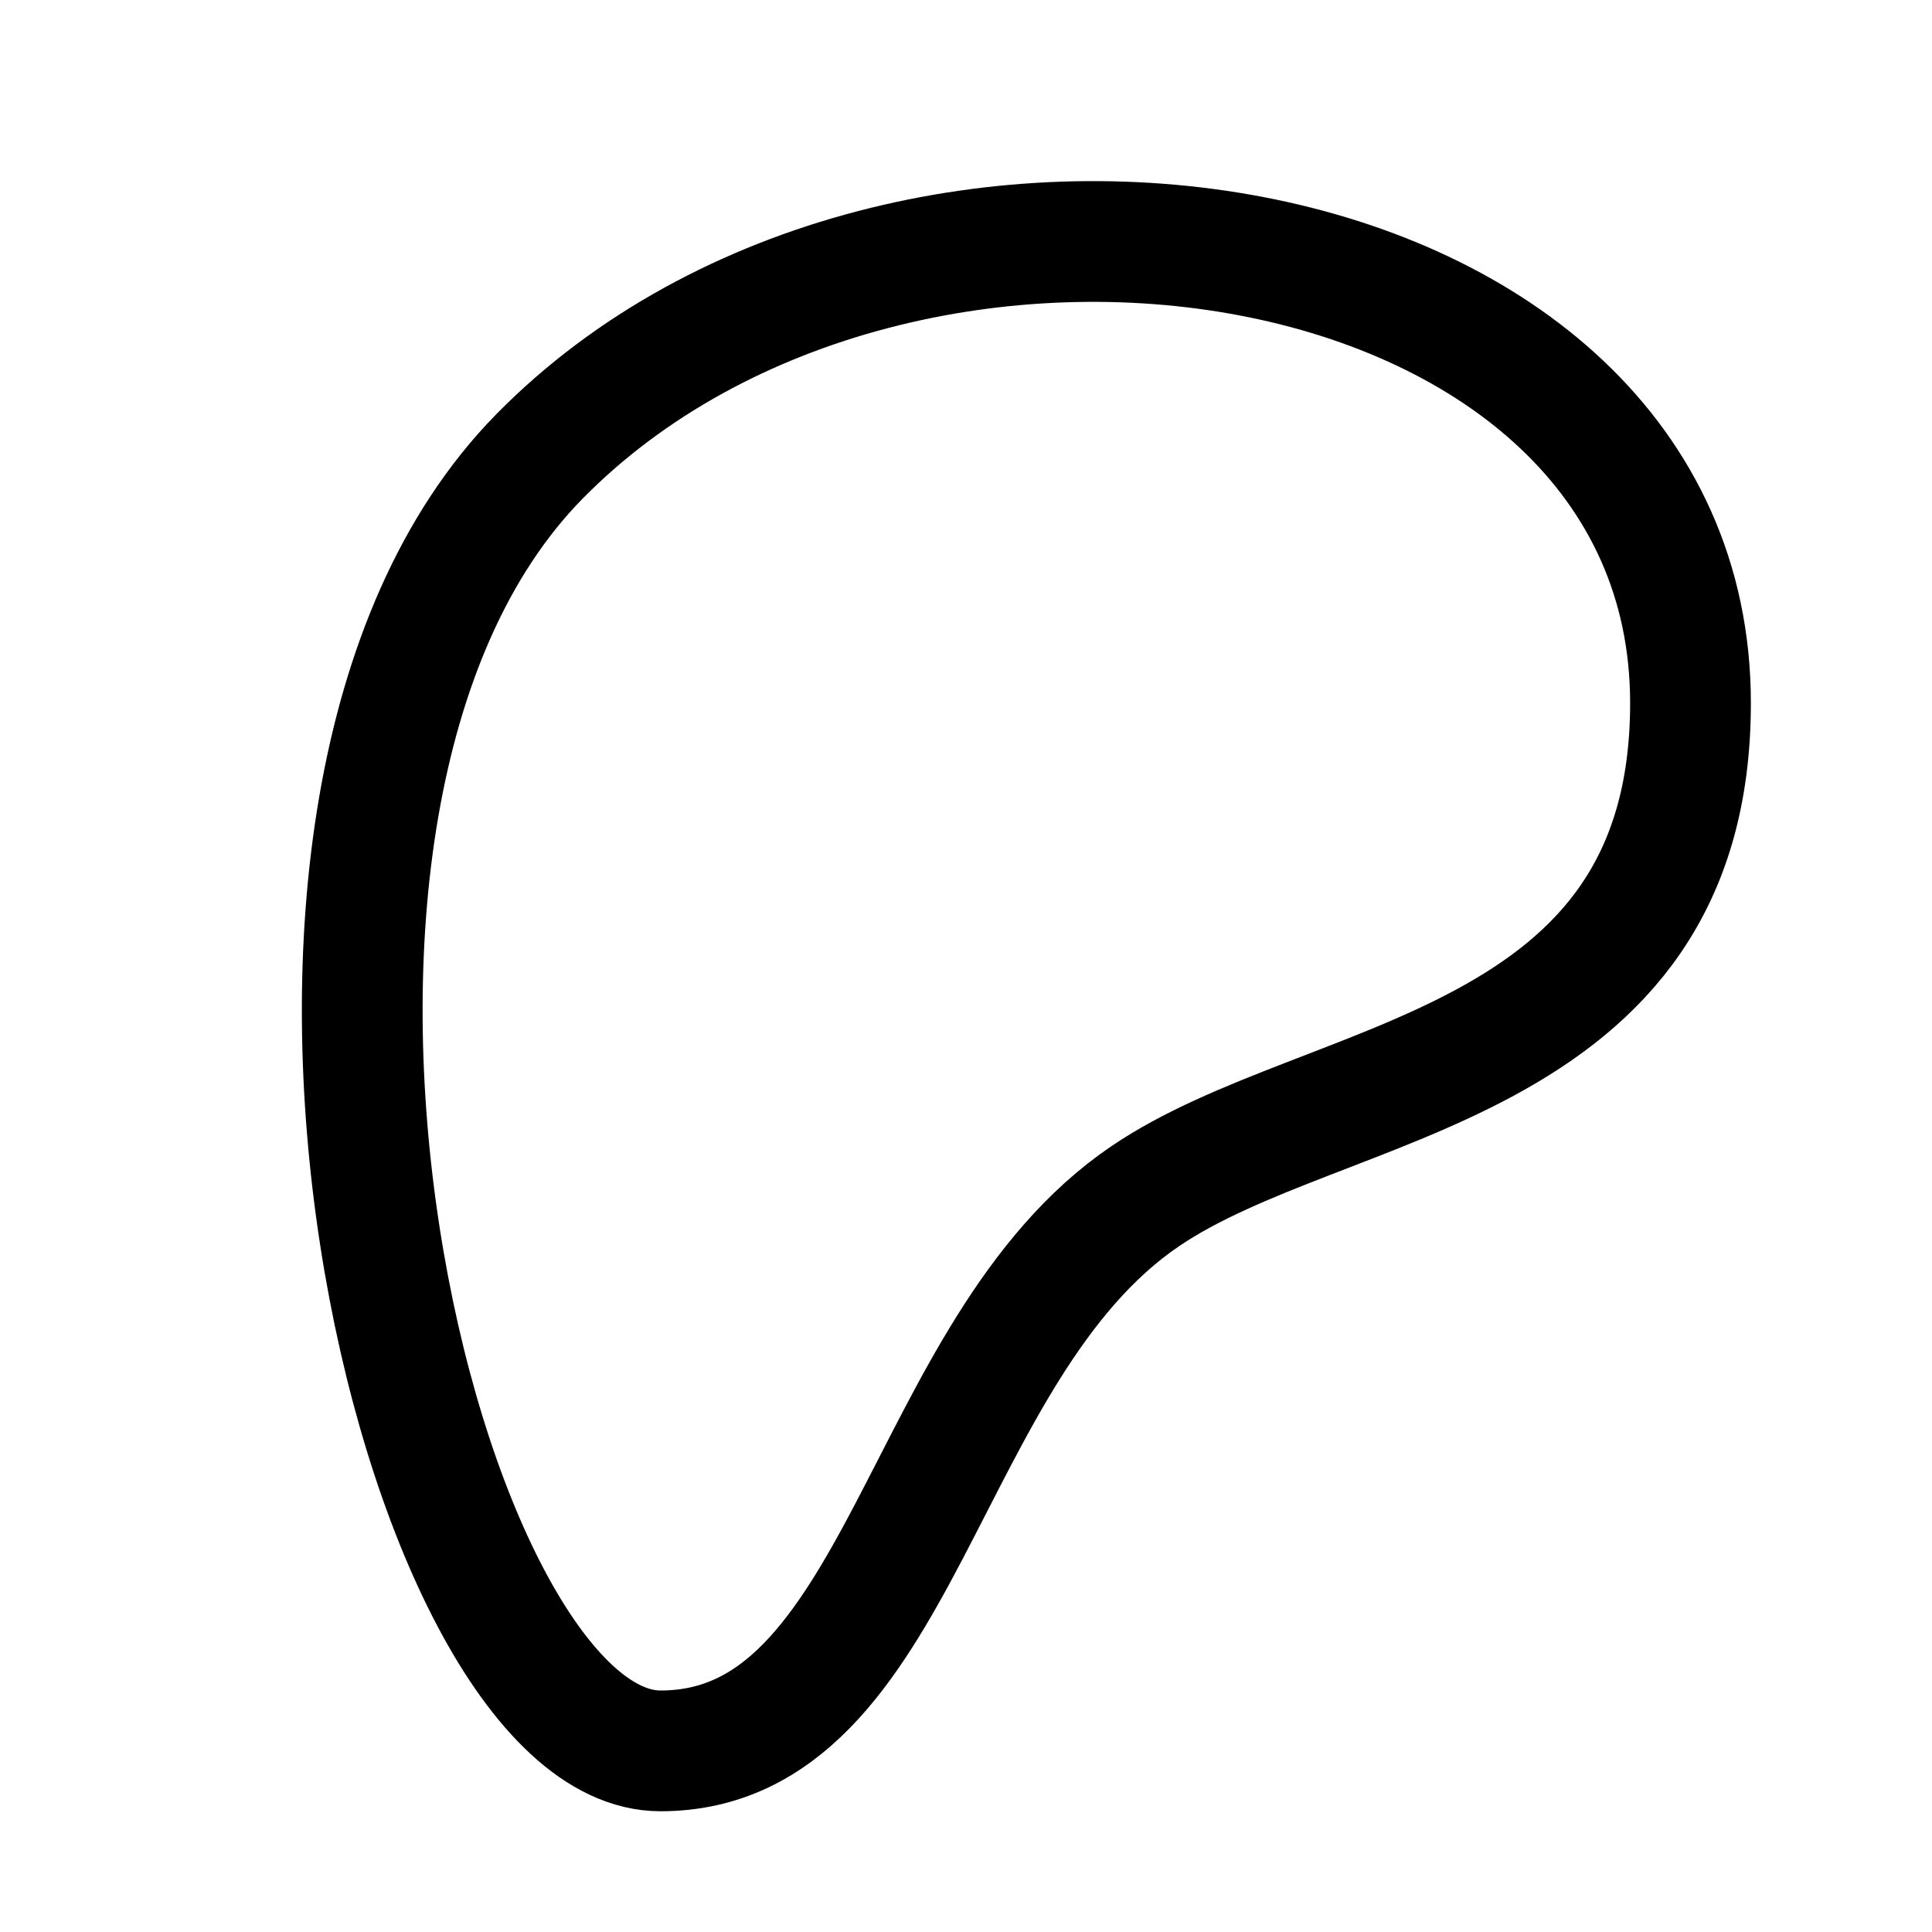
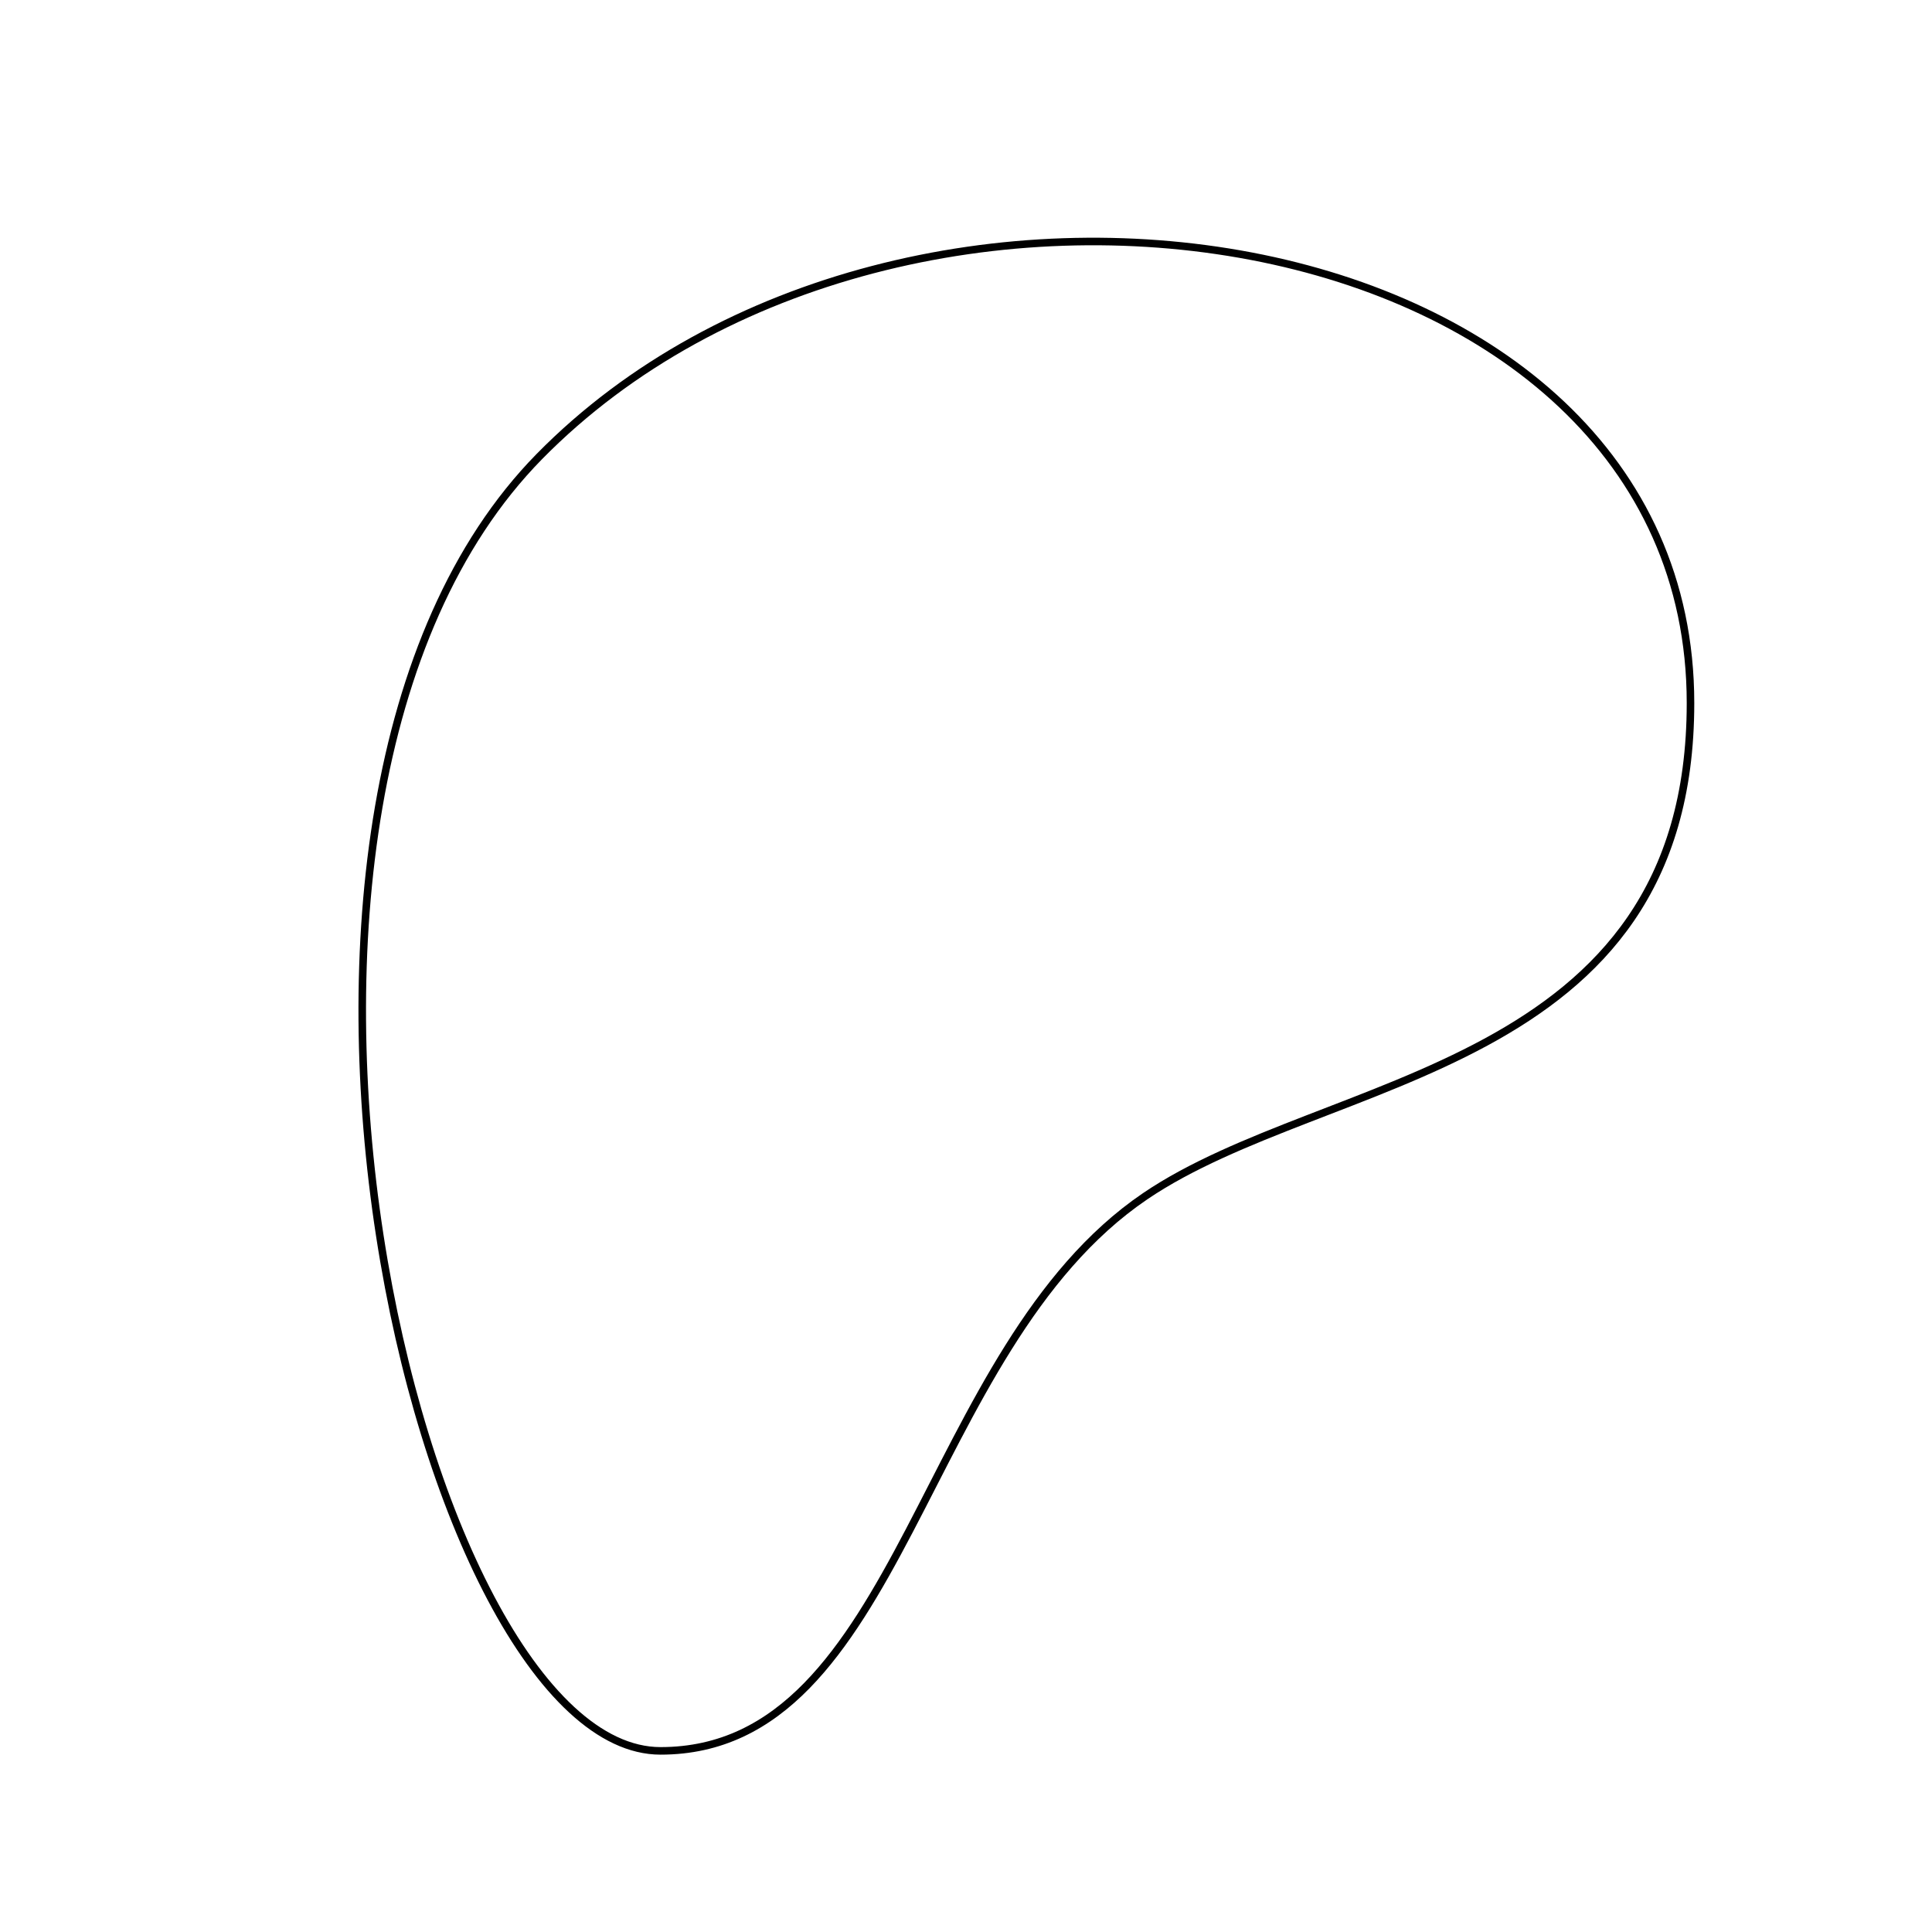
<svg xmlns="http://www.w3.org/2000/svg" viewBox="0 0 256 256">
  <path fill="none" d="M0 0h256v256H0z" />
-   <path d="M151.75 158.5C175.83 142.16 224 142.16 224 93.16c0-65.34-104.36-81.67-152.53-32.67C25.78 107 55.41 232 87.52 232s34.36-53.24 64.23-73.5Z" fill="none" stroke="currentColor" stroke-linecap="round" stroke-linejoin="round" stroke-width="16" />
+   <path d="M151.75 158.5C175.83 142.16 224 142.16 224 93.16c0-65.34-104.36-81.67-152.53-32.67C25.78 107 55.41 232 87.52 232s34.36-53.24 64.23-73.5Z" fill="none" stroke="currentColor" stroke-linecap="round" stroke-linejoin="round" />
</svg>
